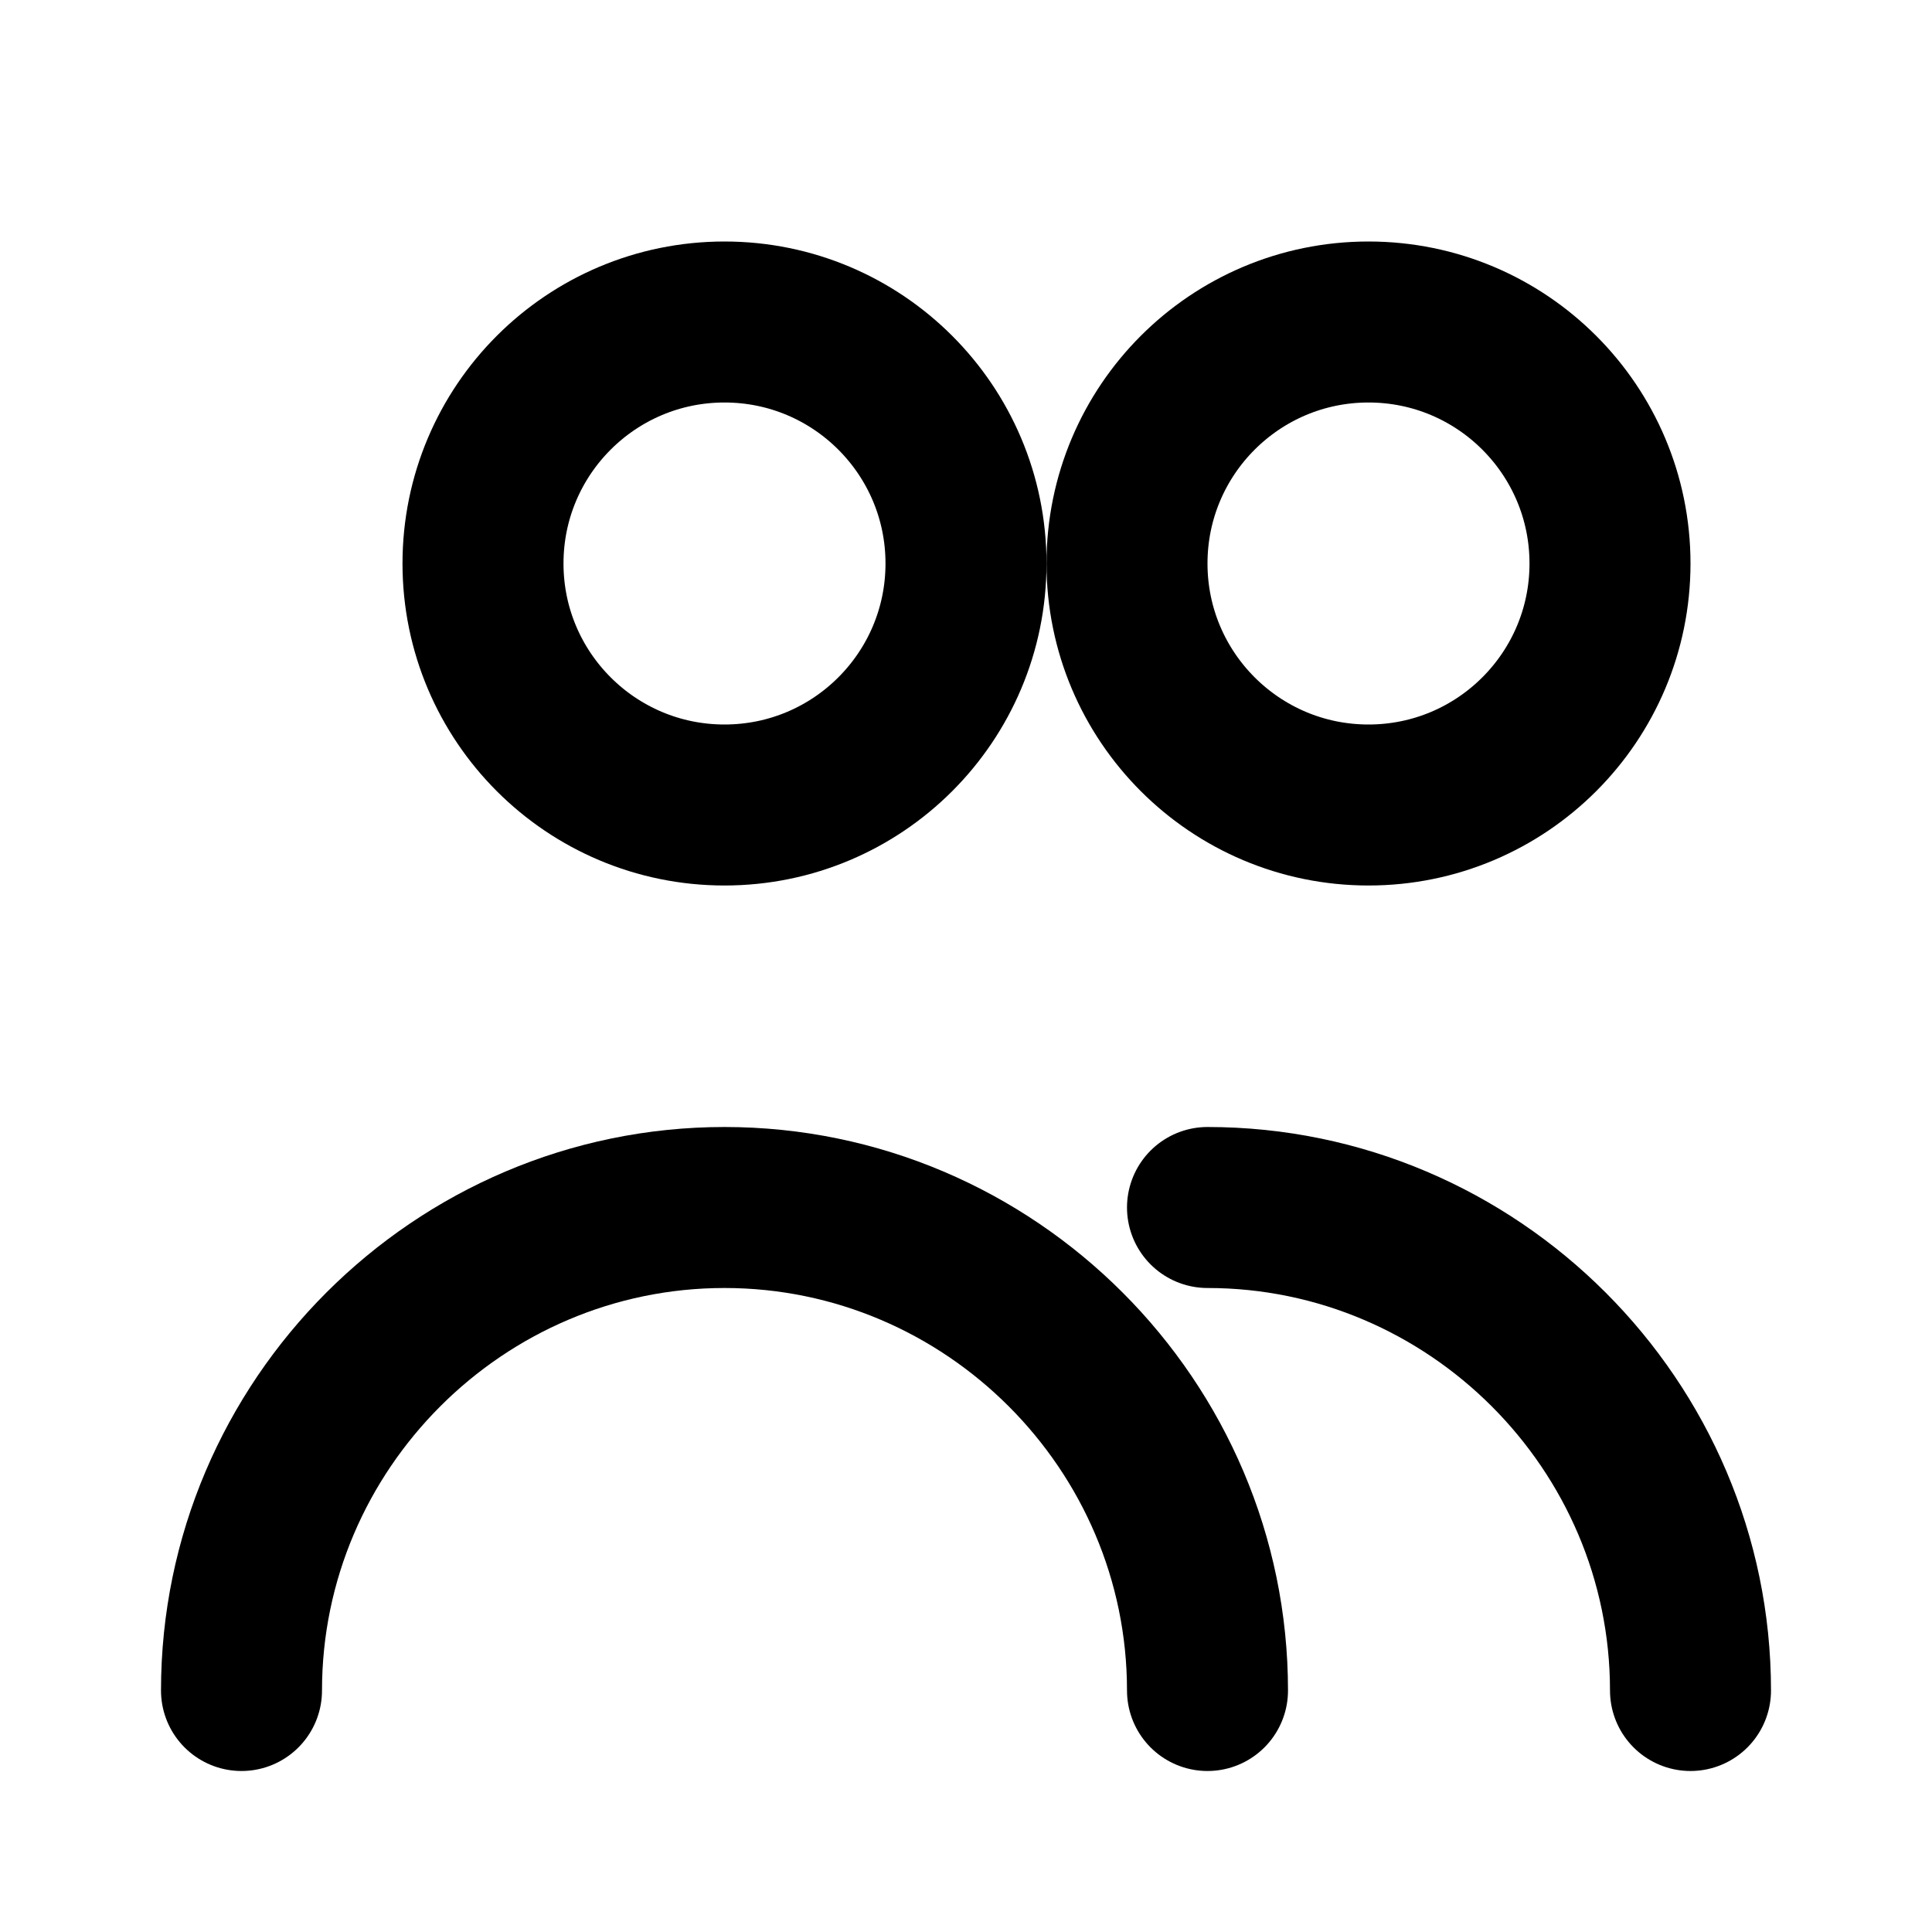
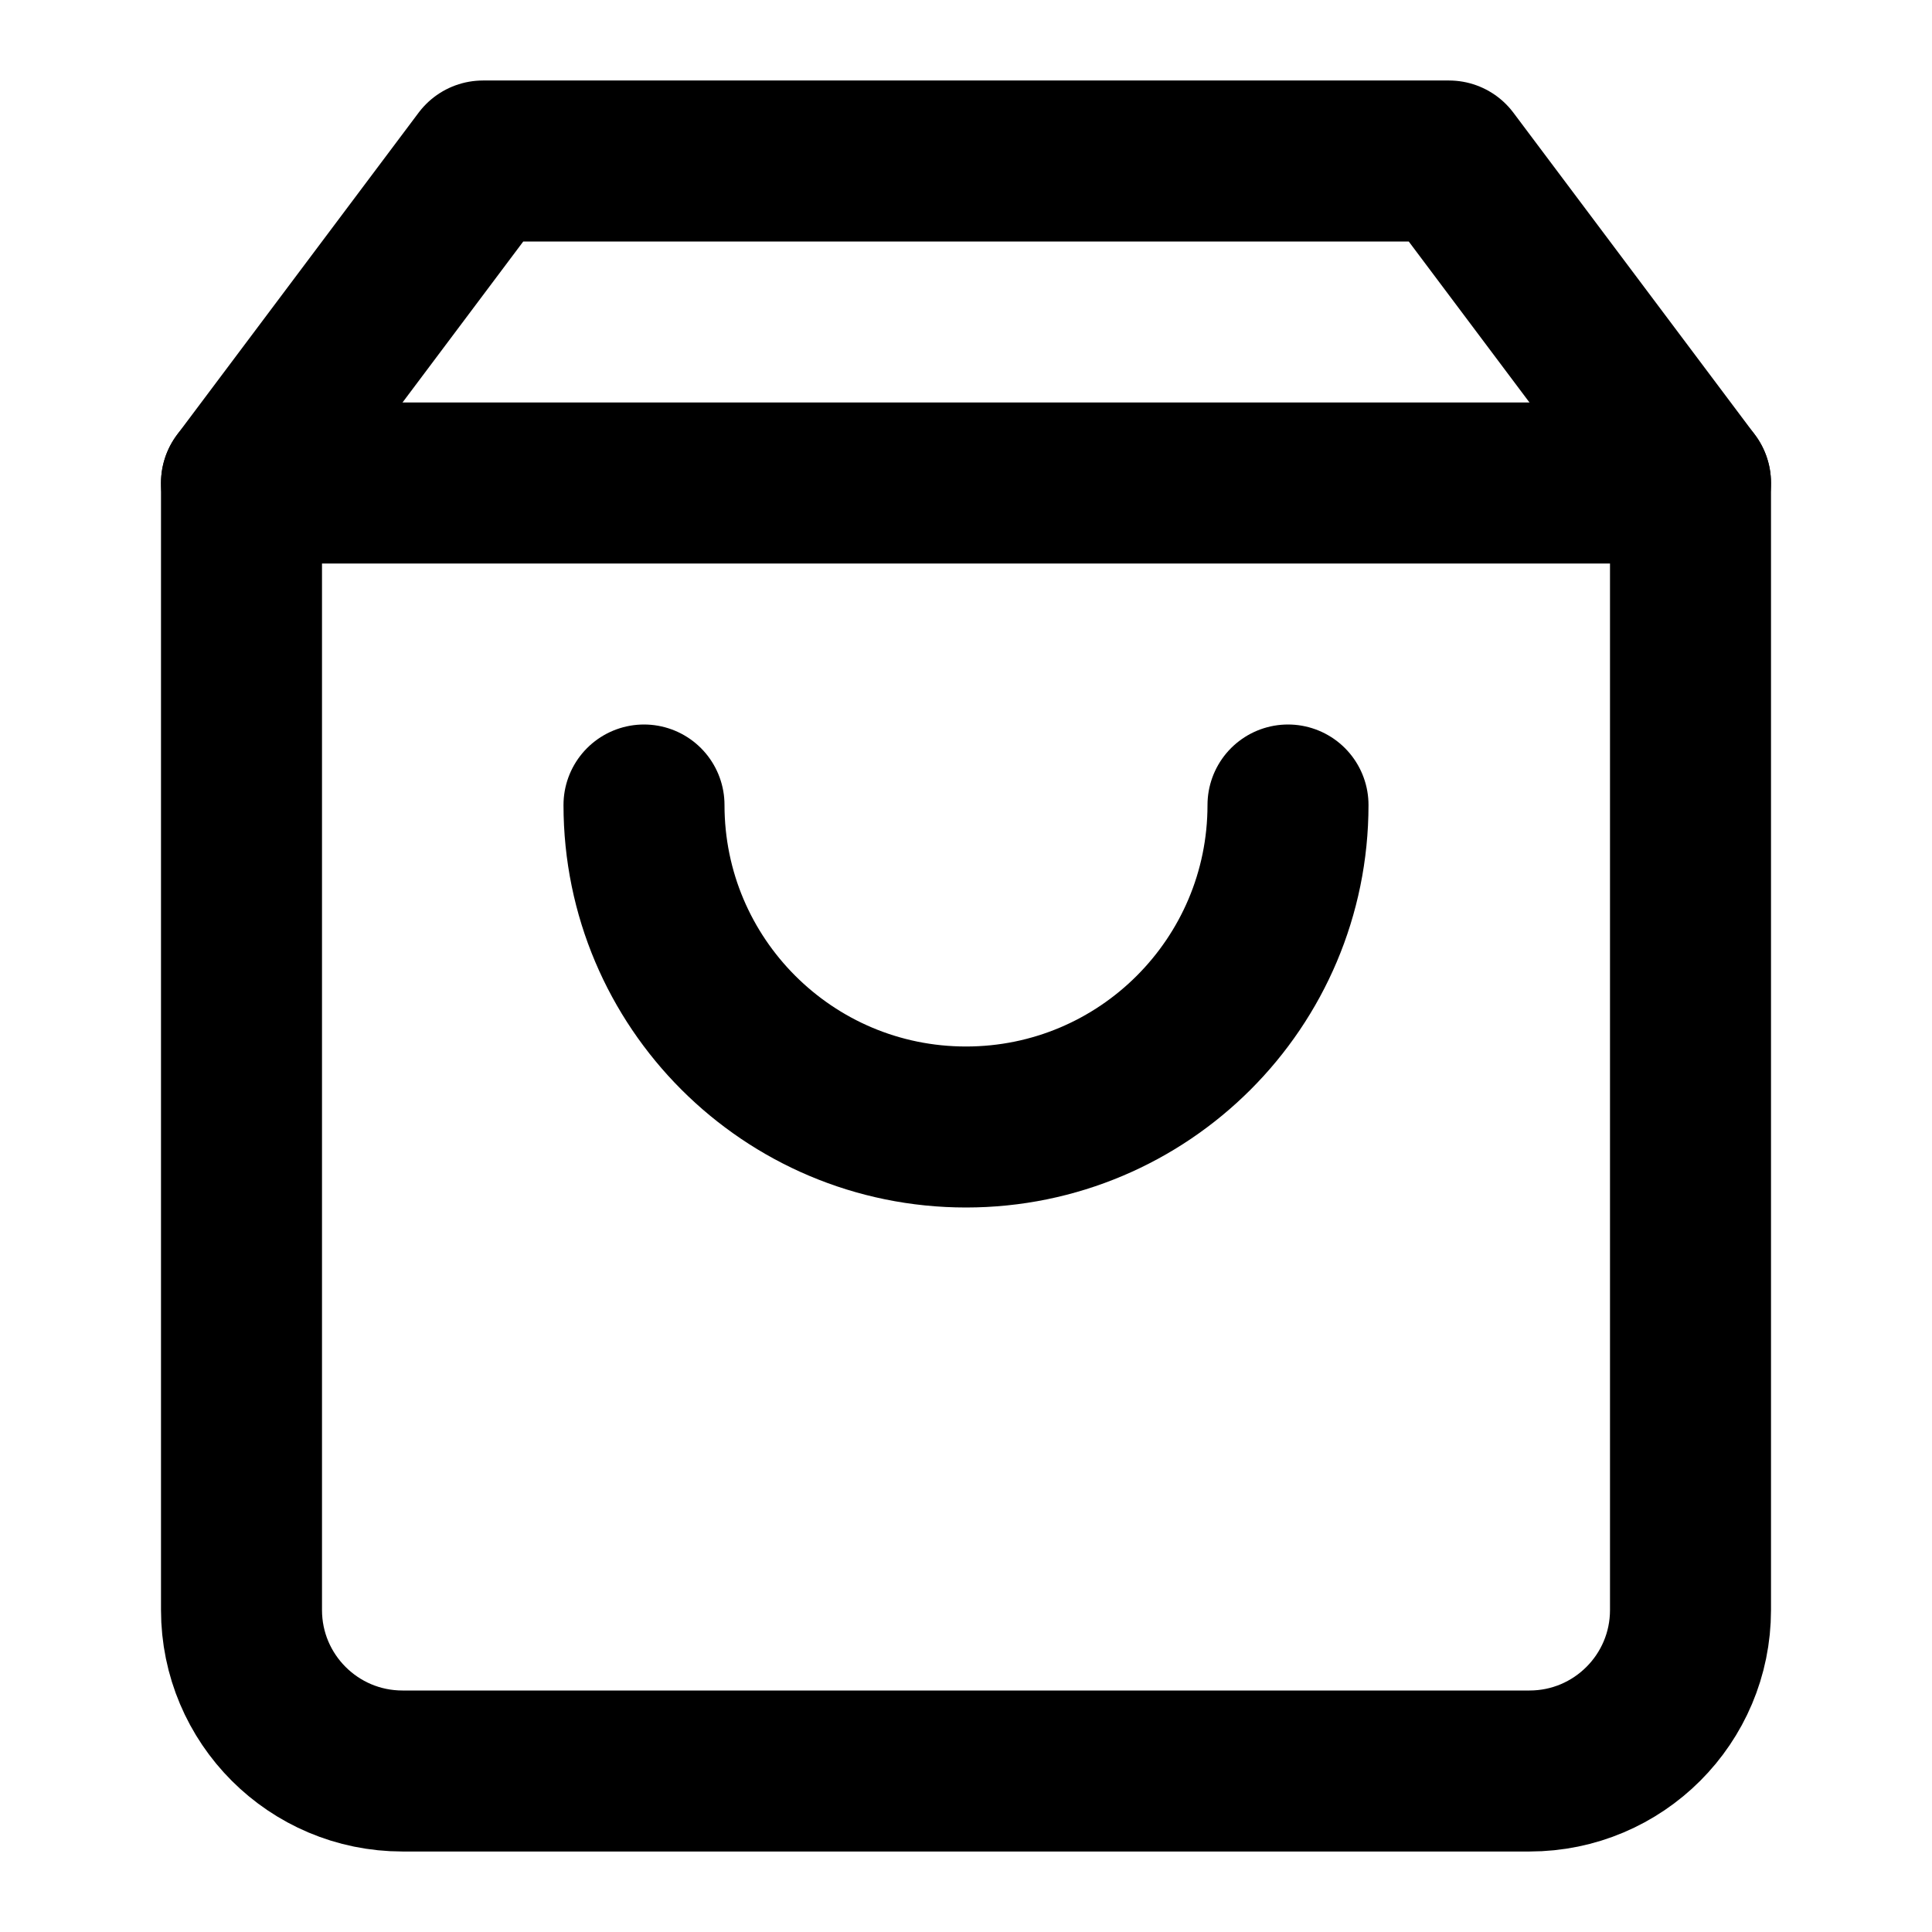
<svg xmlns="http://www.w3.org/2000/svg" viewBox="0 0 24 24" fill="none" stroke="currentColor" stroke-width="2" stroke-linecap="round" stroke-linejoin="round">
  <defs>
    <style>
      @media (prefers-color-scheme: dark) {
-         :root { color: #10b981; }
+         :root { color: #38bdf8; }
      }
      @media (prefers-color-scheme: light) {
-         :root { color: #059669; }
+         :root { color: #0ea5e9; }
      }
    </style>
  </defs>
-   <circle cx="9" cy="7" r="3" />
-   <path d="M3 21c0-3.3 2.7-6 6-6s6 2.7 6 6" />
-   <circle cx="17" cy="7" r="3" />
-   <path d="M21 21c0-3.3-2.7-6-6-6" />
+   <path d="M6 2 3 6v14a2 2 0 0 0 2 2h14a2 2 0 0 0 2-2V6l-3-4z" />
+   <line x1="3" x2="21" y1="6" y2="6" />
+   <path d="M16 10a4 4 0 0 1-8 0" />
</svg>
